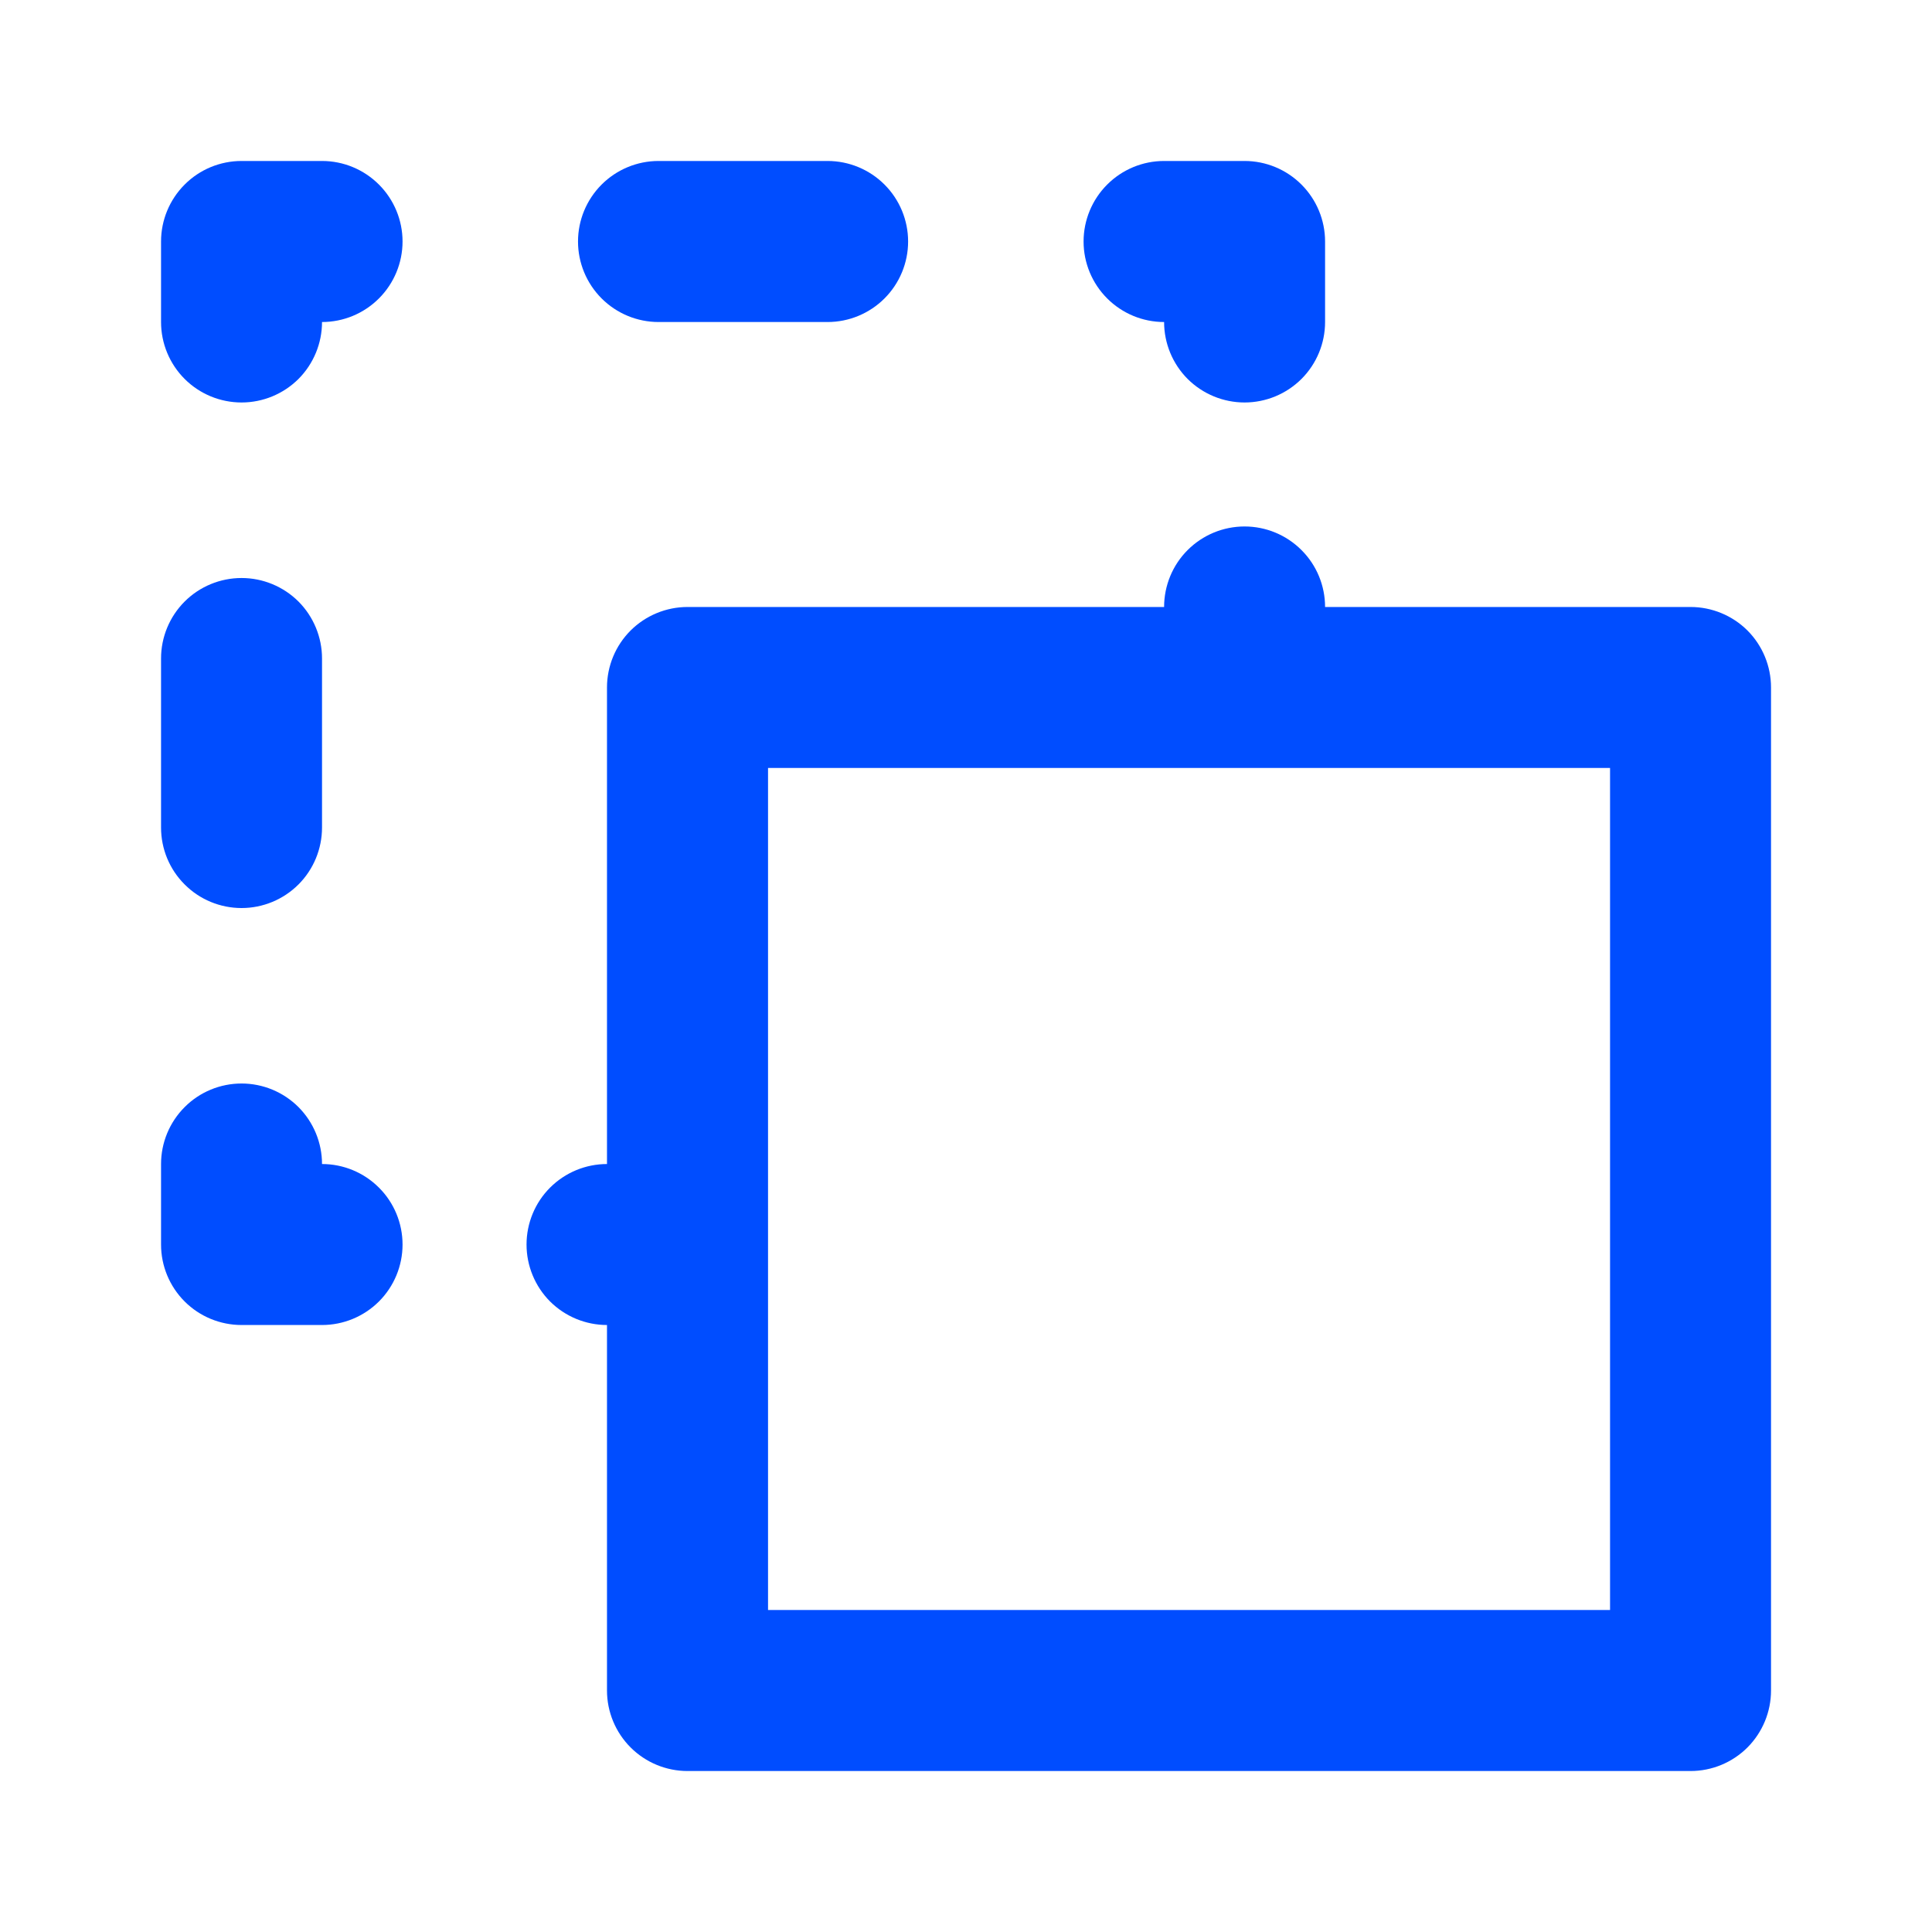
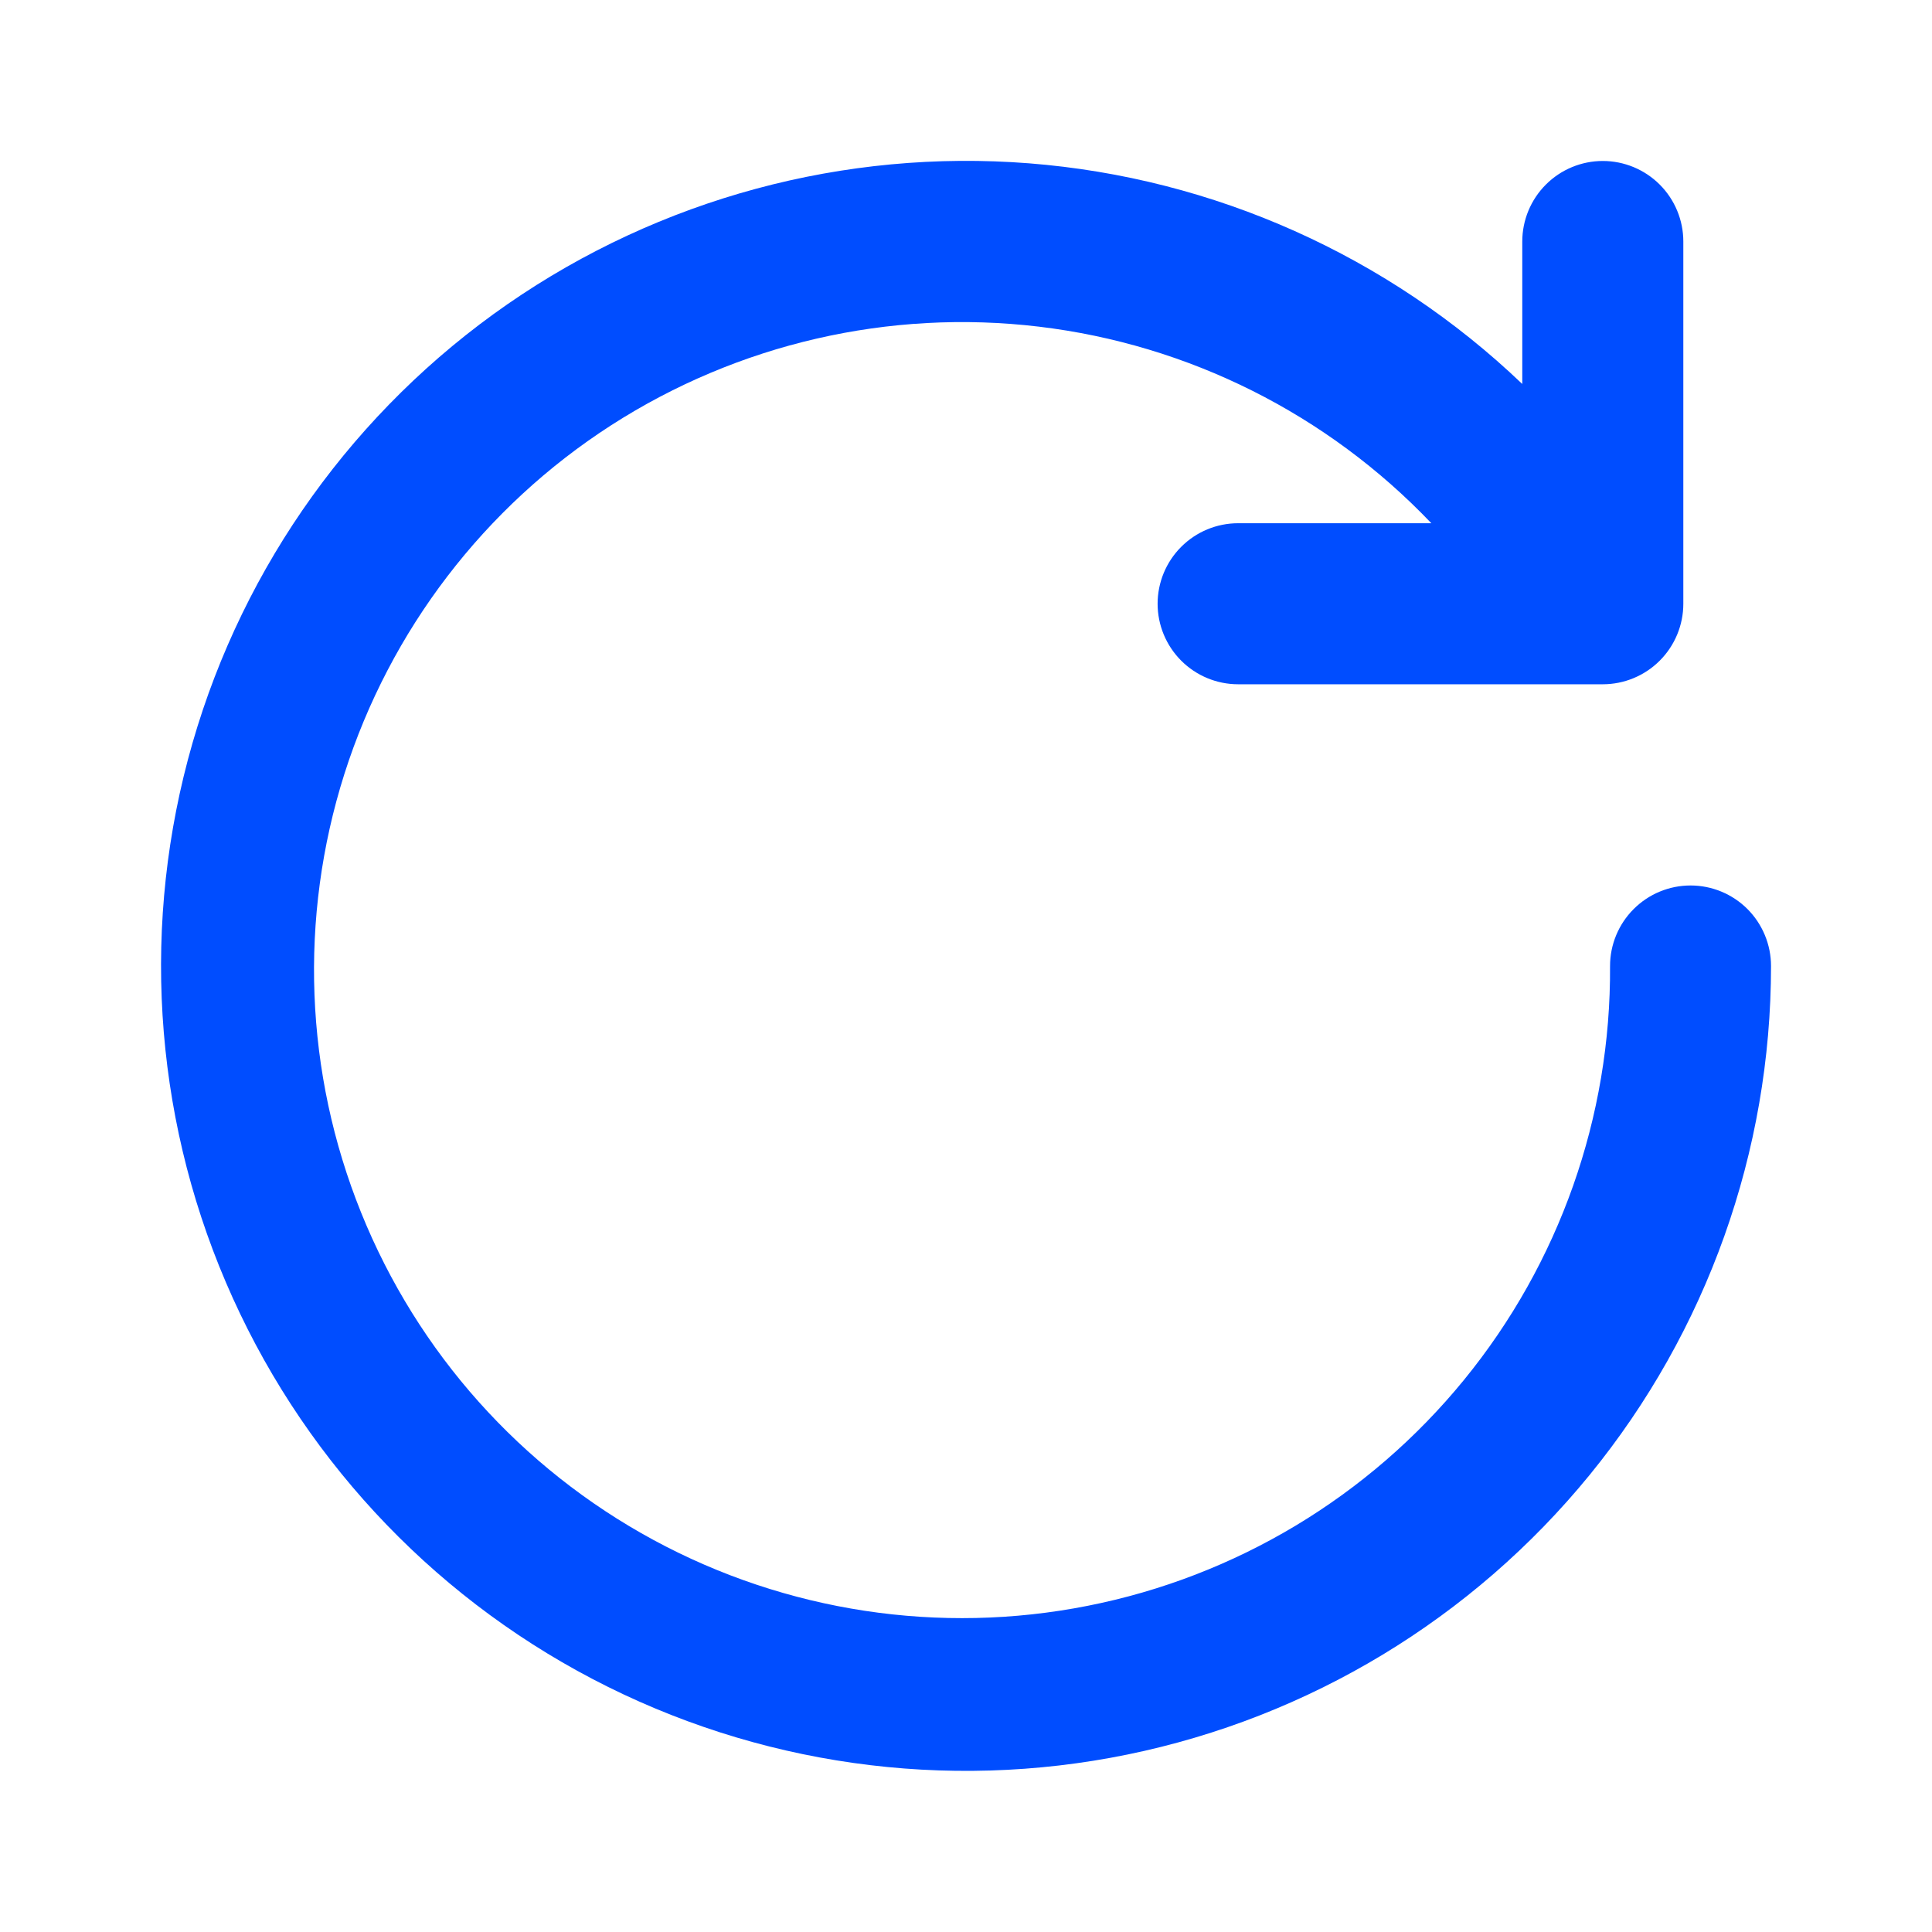
<svg xmlns="http://www.w3.org/2000/svg" width="28" height="28" viewBox="0 0 28 28" fill="none">
-   <path d="M9.544 4.667H11.994C12.303 4.667 12.6 4.544 12.819 4.325C13.038 4.106 13.161 3.809 13.161 3.5C13.161 3.191 13.038 2.894 12.819 2.675C12.6 2.456 12.303 2.333 11.994 2.333H9.544C9.235 2.333 8.938 2.456 8.719 2.675C8.5 2.894 8.377 3.191 8.377 3.5C8.377 3.809 8.5 4.106 8.719 4.325C8.938 4.544 9.235 4.667 9.544 4.667ZM3.501 13.16C3.81 13.16 4.107 13.037 4.326 12.818C4.544 12.6 4.667 12.303 4.667 11.993V9.543C4.667 9.234 4.544 8.937 4.326 8.718C4.107 8.5 3.81 8.377 3.501 8.377C3.191 8.377 2.894 8.5 2.676 8.718C2.457 8.937 2.334 9.234 2.334 9.543V11.993C2.334 12.303 2.457 12.6 2.676 12.818C2.894 13.037 3.191 13.16 3.501 13.16ZM16.871 4.667C16.871 4.976 16.994 5.273 17.212 5.492C17.431 5.71 17.728 5.833 18.037 5.833C18.347 5.833 18.643 5.71 18.862 5.492C19.081 5.273 19.204 4.976 19.204 4.667V3.5C19.204 3.191 19.081 2.894 18.862 2.675C18.643 2.456 18.347 2.333 18.037 2.333H16.871C16.561 2.333 16.265 2.456 16.046 2.675C15.827 2.894 15.704 3.191 15.704 3.5C15.704 3.809 15.827 4.106 16.046 4.325C16.265 4.544 16.561 4.667 16.871 4.667ZM24.501 8.797H19.204C19.204 8.487 19.081 8.19 18.862 7.972C18.643 7.753 18.347 7.63 18.037 7.63C17.728 7.63 17.431 7.753 17.212 7.972C16.994 8.19 16.871 8.487 16.871 8.797H9.964C9.655 8.797 9.358 8.92 9.139 9.138C8.92 9.357 8.797 9.654 8.797 9.963V16.87C8.488 16.87 8.191 16.993 7.972 17.212C7.754 17.43 7.631 17.727 7.631 18.037C7.631 18.346 7.754 18.643 7.972 18.862C8.191 19.08 8.488 19.203 8.797 19.203V24.5C8.797 24.809 8.92 25.106 9.139 25.325C9.358 25.544 9.655 25.667 9.964 25.667H24.501C24.81 25.667 25.107 25.544 25.326 25.325C25.544 25.106 25.667 24.809 25.667 24.5V9.963C25.667 9.654 25.544 9.357 25.326 9.138C25.107 8.92 24.81 8.797 24.501 8.797ZM23.334 23.333H11.131V18.048V11.13H23.334V23.333ZM4.667 2.333H3.501C3.191 2.333 2.894 2.456 2.676 2.675C2.457 2.894 2.334 3.191 2.334 3.5V4.667C2.334 4.976 2.457 5.273 2.676 5.492C2.894 5.71 3.191 5.833 3.501 5.833C3.81 5.833 4.107 5.71 4.326 5.492C4.544 5.273 4.667 4.976 4.667 4.667C4.977 4.667 5.273 4.544 5.492 4.325C5.711 4.106 5.834 3.809 5.834 3.5C5.834 3.191 5.711 2.894 5.492 2.675C5.273 2.456 4.977 2.333 4.667 2.333ZM4.667 16.87C4.667 16.561 4.544 16.264 4.326 16.045C4.107 15.826 3.81 15.703 3.501 15.703C3.191 15.703 2.894 15.826 2.676 16.045C2.457 16.264 2.334 16.561 2.334 16.87V18.037C2.334 18.346 2.457 18.643 2.676 18.862C2.894 19.08 3.191 19.203 3.501 19.203H4.667C4.977 19.203 5.273 19.08 5.492 18.862C5.711 18.643 5.834 18.346 5.834 18.037C5.834 17.727 5.711 17.43 5.492 17.212C5.273 16.993 4.977 16.87 4.667 16.87Z" fill="#004DFF" />
+   <path d="M24.501 12.833C24.191 12.833 23.895 12.956 23.676 13.175C23.457 13.394 23.334 13.691 23.334 14C23.348 16.185 22.599 18.307 21.217 19.999C19.835 21.692 17.906 22.85 15.762 23.273C13.618 23.697 11.394 23.359 9.472 22.319C7.55 21.279 6.051 19.601 5.234 17.575C4.416 15.549 4.33 13.3 4.991 11.217C5.653 9.135 7.019 7.348 8.856 6.164C10.694 4.981 12.886 4.475 15.056 4.734C17.226 4.993 19.237 6.001 20.744 7.583H17.944C17.635 7.583 17.338 7.706 17.119 7.925C16.9 8.144 16.777 8.441 16.777 8.75C16.777 9.059 16.9 9.356 17.119 9.575C17.338 9.794 17.635 9.917 17.944 9.917H23.229C23.538 9.917 23.835 9.794 24.054 9.575C24.273 9.356 24.396 9.059 24.396 8.75V3.5C24.396 3.191 24.273 2.894 24.054 2.675C23.835 2.456 23.538 2.333 23.229 2.333C22.92 2.333 22.623 2.456 22.404 2.675C22.185 2.894 22.062 3.191 22.062 3.5V5.565C20.119 3.708 17.595 2.578 14.915 2.367C12.236 2.157 9.566 2.878 7.356 4.408C5.147 5.939 3.534 8.186 2.79 10.768C2.046 13.351 2.216 16.112 3.273 18.583C4.329 21.055 6.206 23.086 8.587 24.333C10.968 25.58 13.707 25.967 16.34 25.428C18.973 24.889 21.34 23.457 23.039 21.375C24.738 19.293 25.667 16.688 25.667 14C25.667 13.691 25.544 13.394 25.326 13.175C25.107 12.956 24.81 12.833 24.501 12.833Z" fill="#004DFF" />
</svg>
